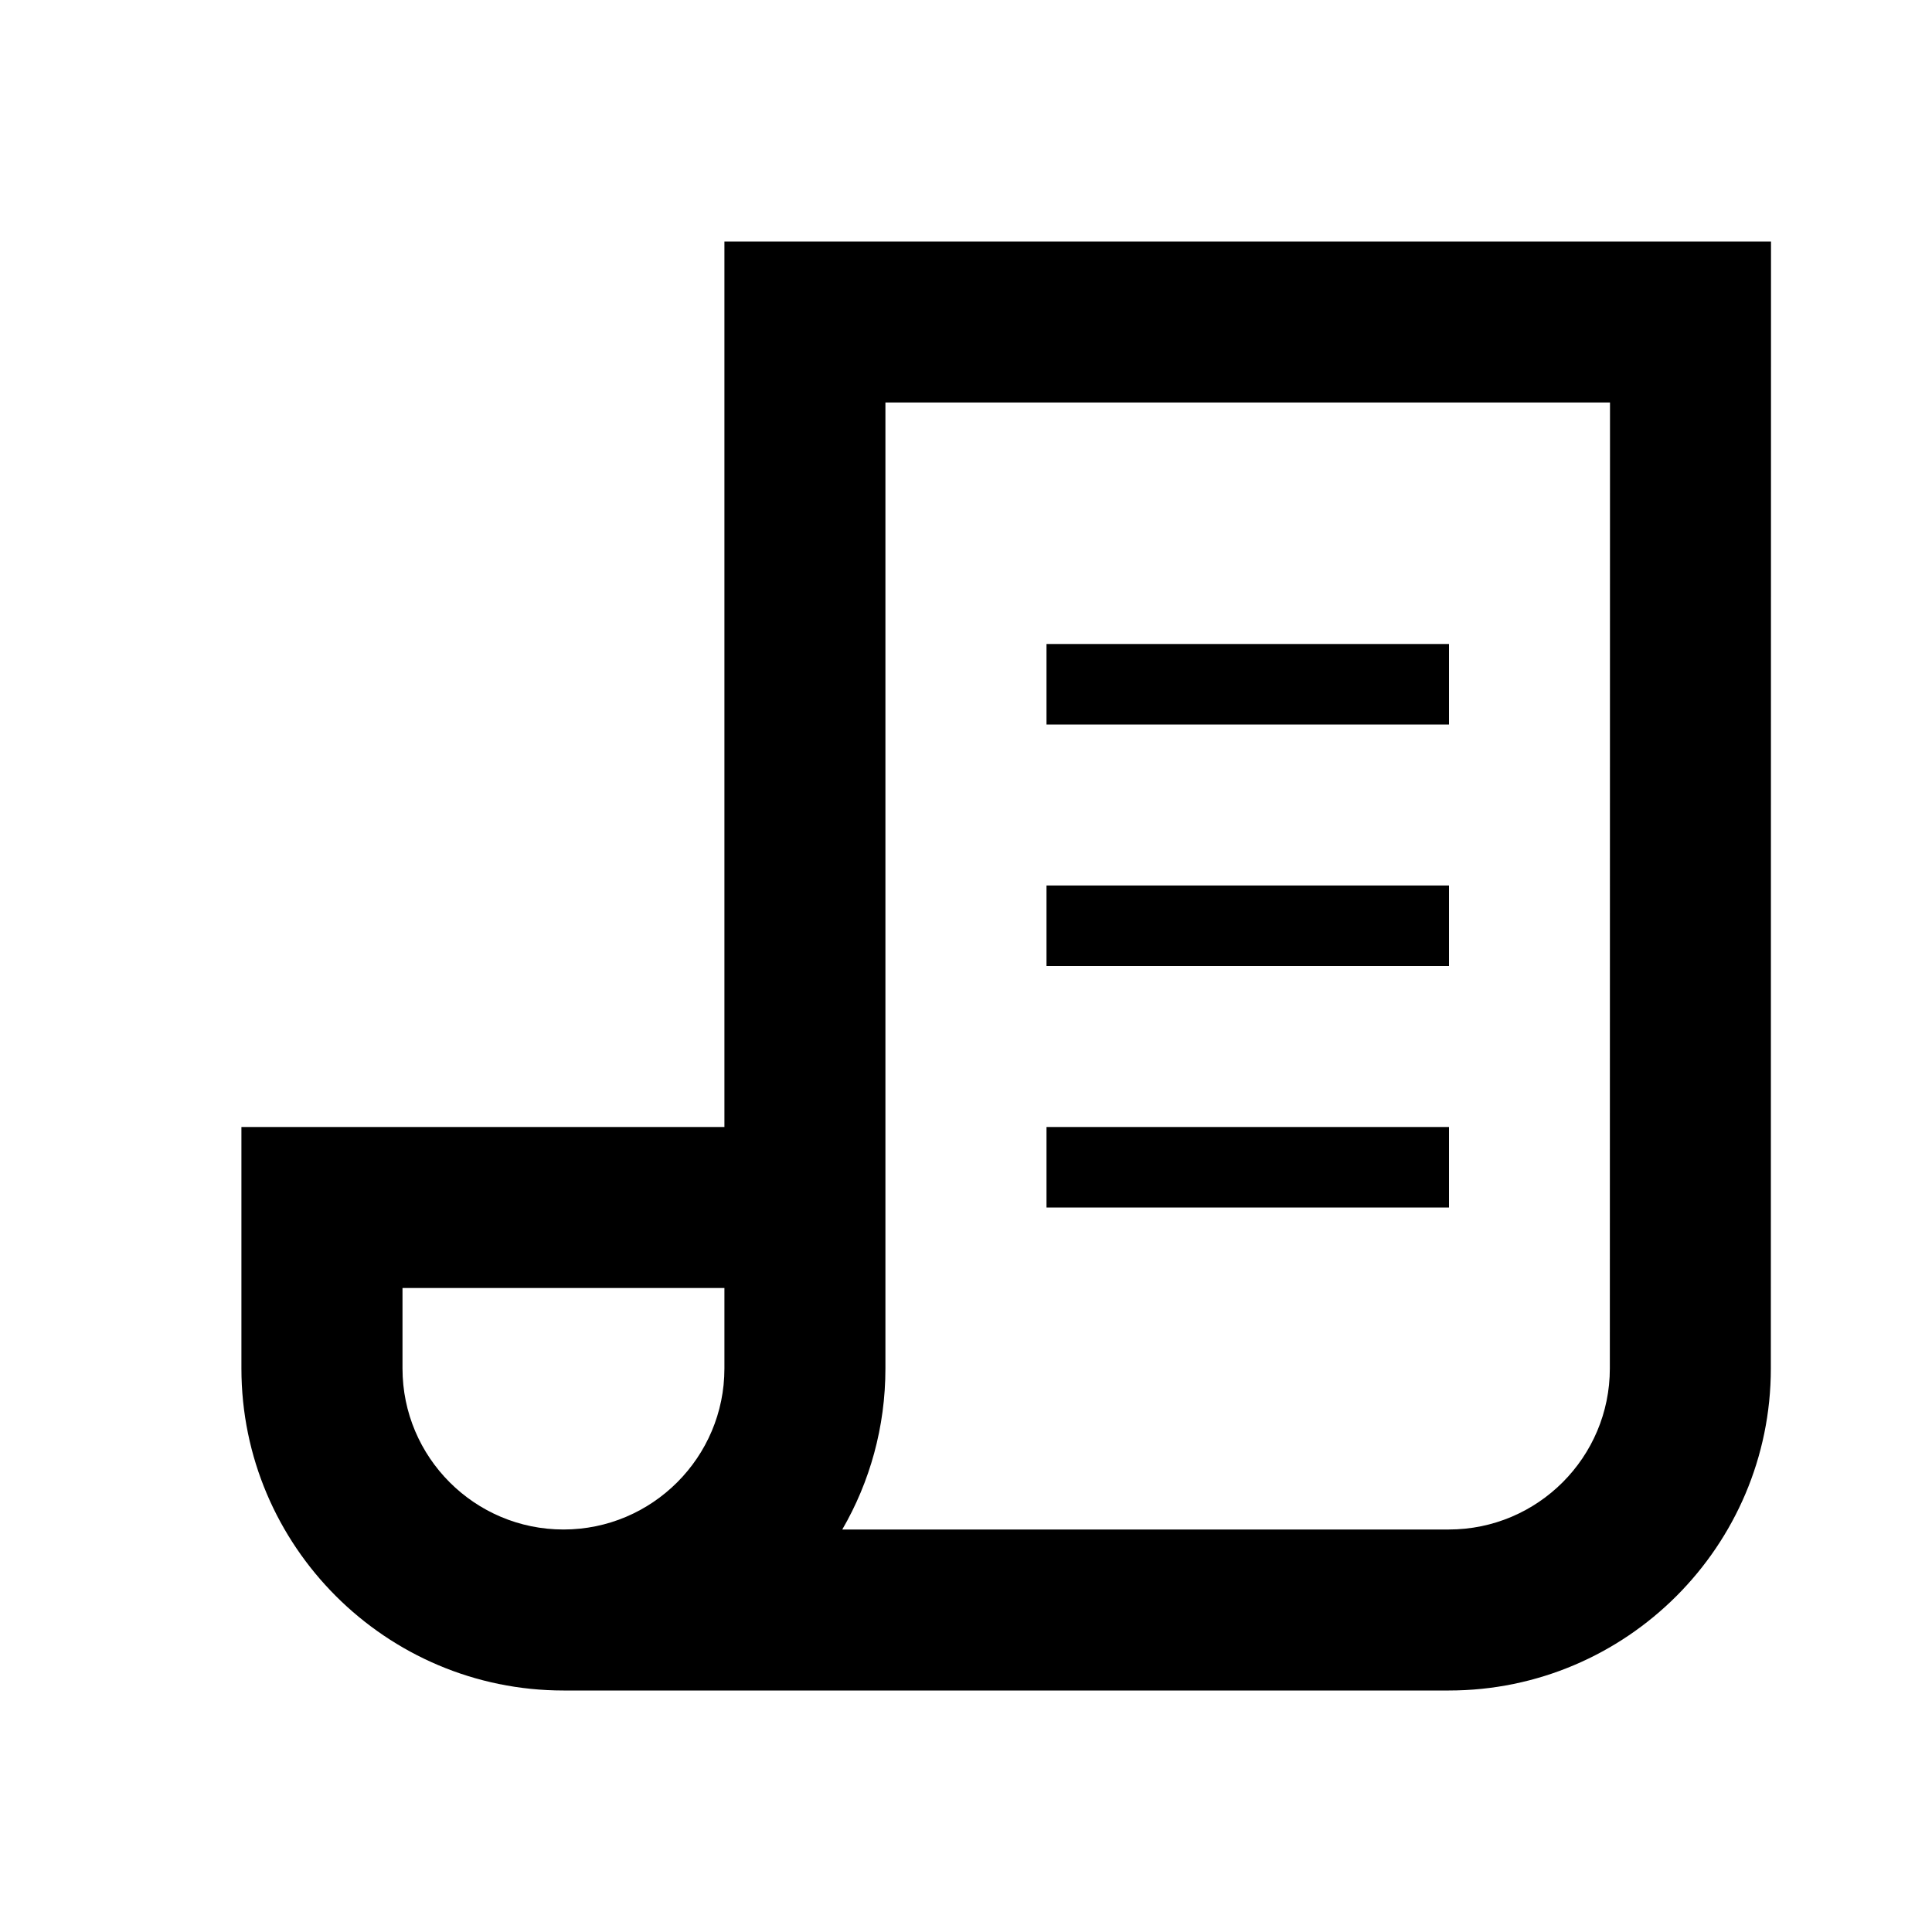
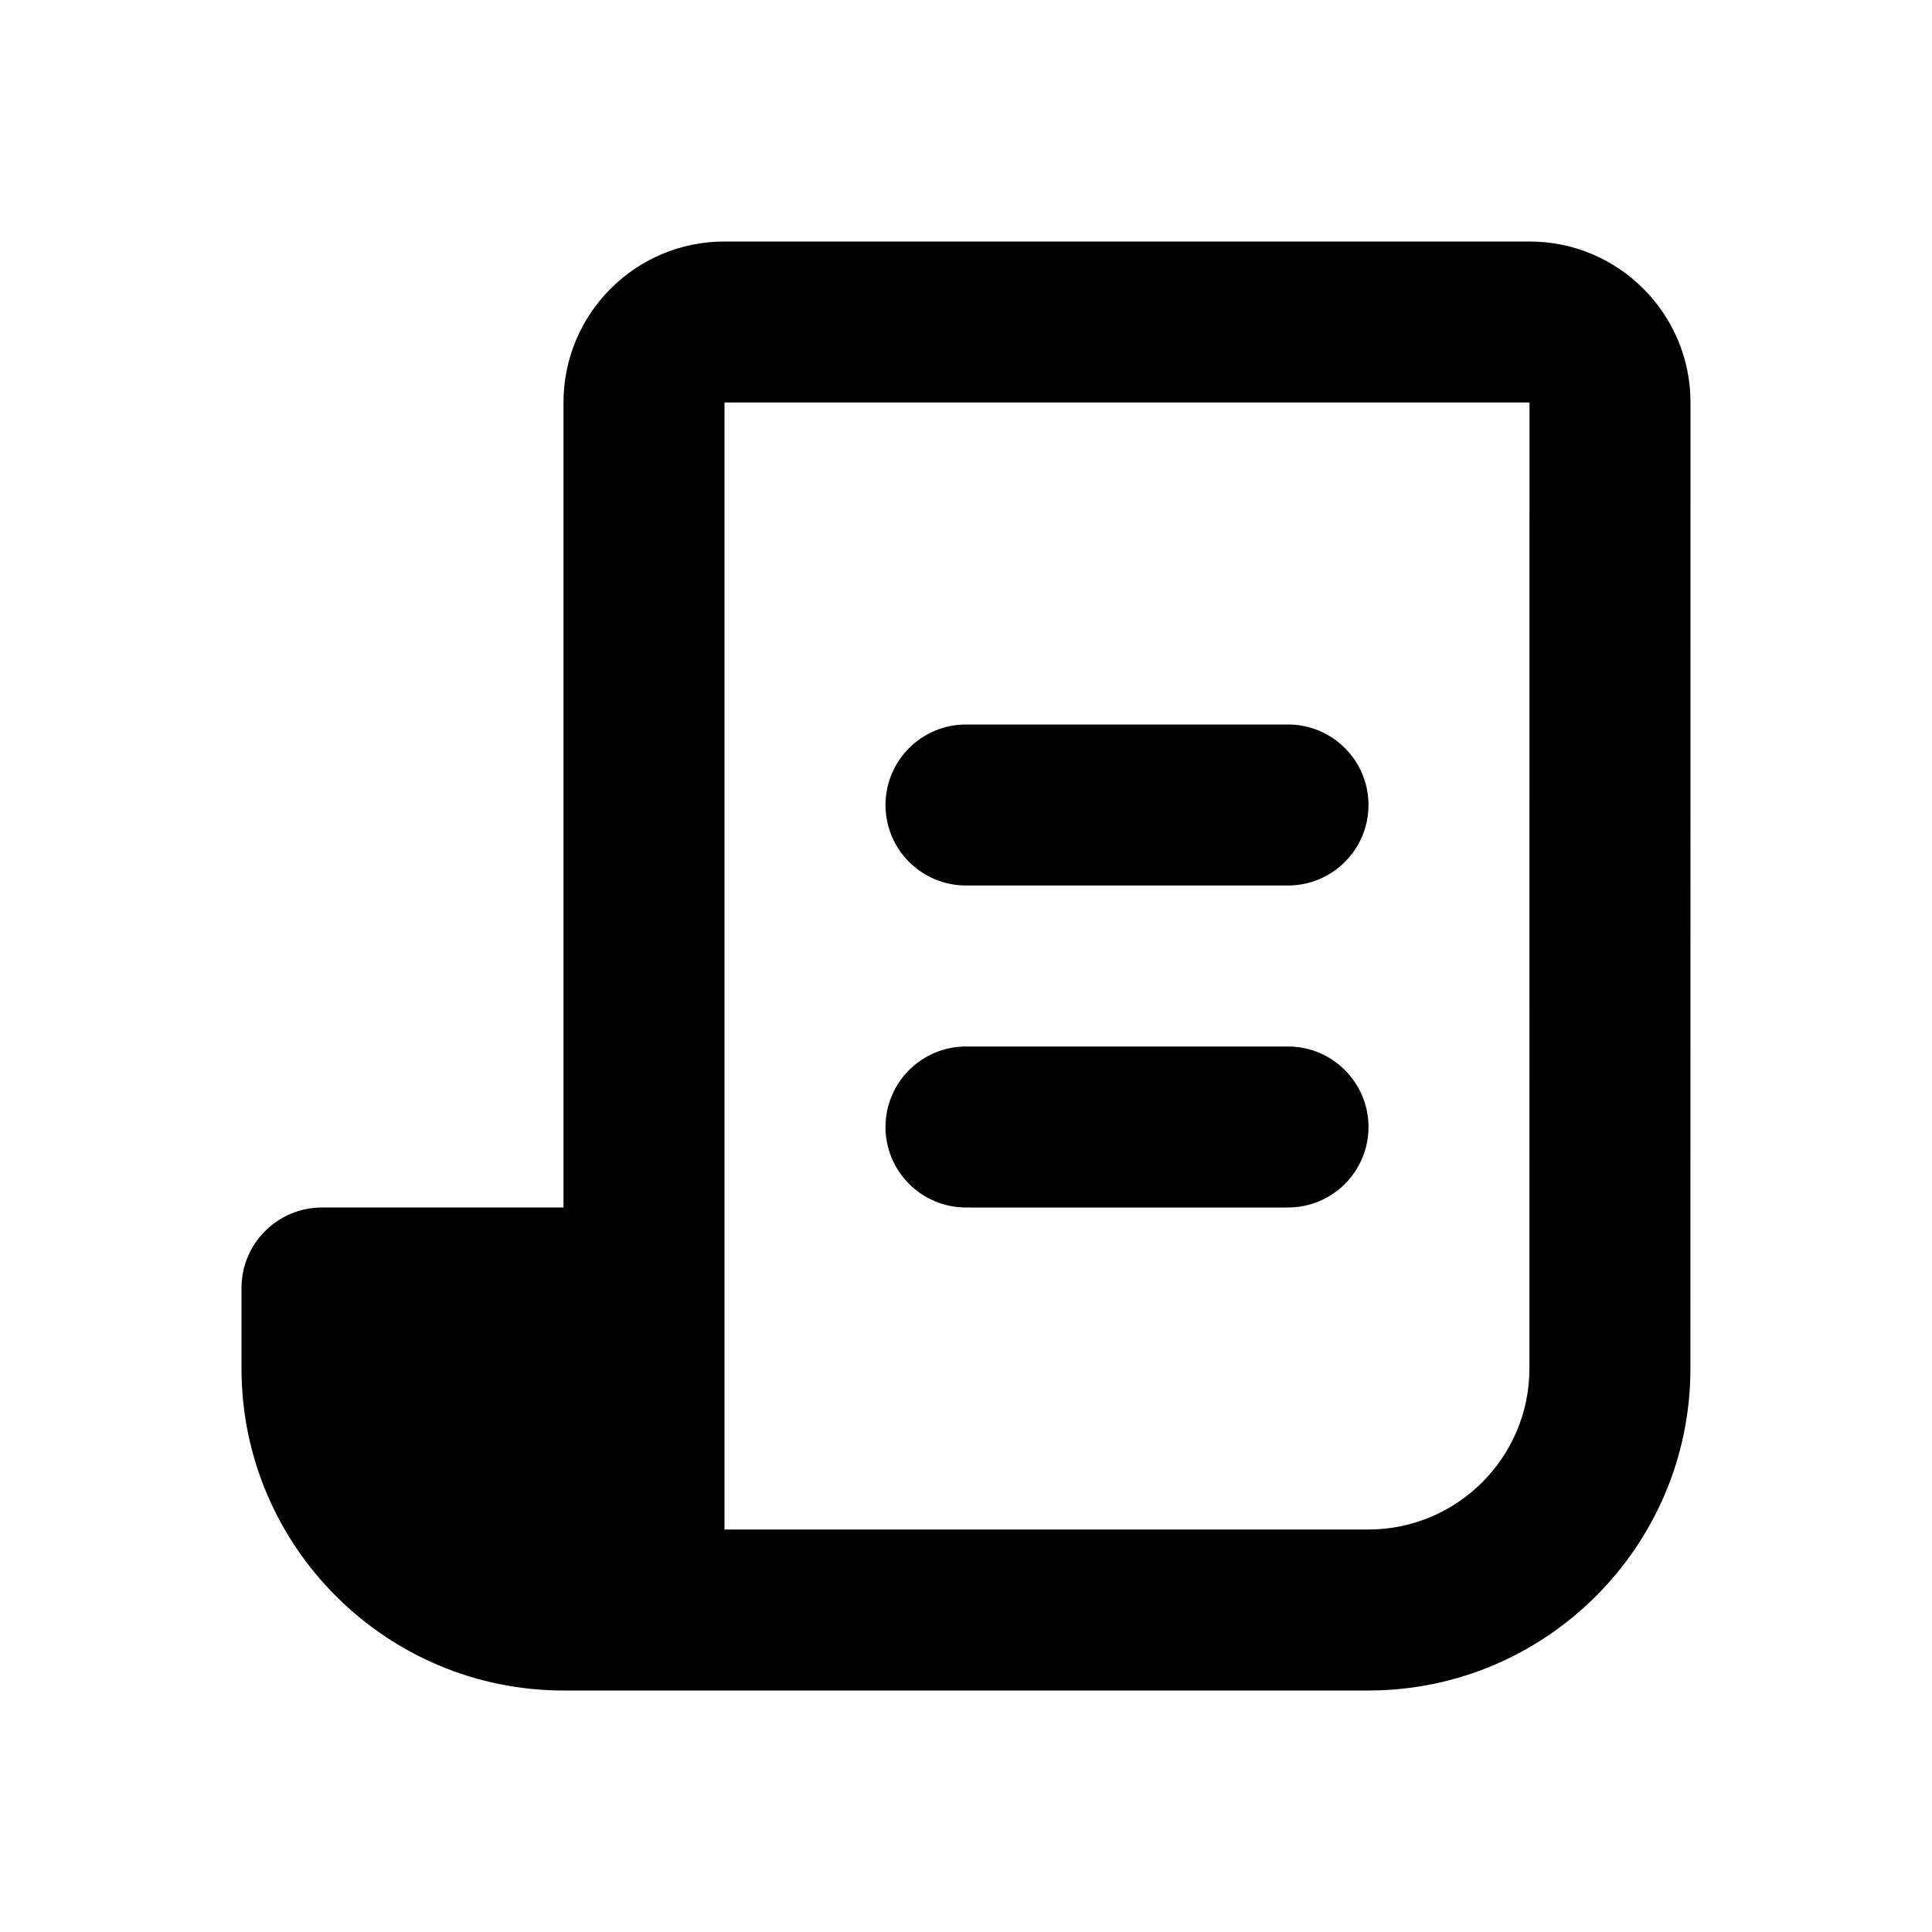
- <svg xmlns="http://www.w3.org/2000/svg" width="24px" height="24px" viewBox="0 0 24 24" version="1.1">
-   <defs />
-   <g id="Page-1" stroke="none" stroke-width="1" fill="none" fill-rule="evenodd">
-     <g id="24x24_invoice_outline" fill="#000000">
-       <path d="M8.999,3 L22,3 L21.998,17 C21.998,19.206 20.203,21 17.998,21 L7,21 C4.795,21 2.999,19.206 2.999,17 L2.999,14 L8.999,14 L8.999,3 Z M19.998,17 L20,5 L10.999,5 L10.999,17 C10.999,17.728 10.805,18.411 10.463,19 L17.998,19 C19.102,19 19.998,18.103 19.998,17 Z M13,9 L13,8 L18,8 L18,9 L13,9 Z M13,12 L13,11 L18,11 L18,12 L13,12 Z M13,15 L13,14 L18,14 L18,15 L13,15 Z M7,19 C8.102,19 8.999,18.103 8.999,17 L8.999,16 L5,16 L5,17 C5,18.103 5.896,19 7,19 Z" id="Icon" />
-     </g>
+ <svg xmlns="http://www.w3.org/2000/svg" xmlns:xlink="http://www.w3.org/1999/xlink" width="24" height="24" viewBox="0 0 24 24">
+   <defs>
+     <path id="24x24_invoice_outline-a" d="M7,5 L7,5 C7,3.896 7.895,3 9,3 L19,3 C19,3 19,3 19,3 C20.105,3 21,3.896 21,5 L21,5 L20.999,17 C20.999,19.206 19.204,21 16.999,21 L7,21 C4.795,21 3,19.206 3,17 L3,16 C3,15.448 3.448,15 4,15 L4,15 L7,15 L7,5 Z M18.999,17 L19,5 L9,5 L9,19 L16.999,19 C18.102,19 18.999,18.103 18.999,17 Z M12,9 L16,9 C16.552,9 17,9.448 17,10 C17,10.552 16.552,11 16,11 L12,11 C11.448,11 11,10.552 11,10 C11,9.448 11.448,9 12,9 Z M12,13 L16,13 C16.552,13 17,13.448 17,14 C17,14.552 16.552,15 16,15 L12,15 C11.448,15 11,14.552 11,14 C11,13.448 11.448,13 12,13 Z" />
+   </defs>
+   <g fill="none" fill-rule="evenodd">
+     <use fill="#000" xlink:href="#24x24_invoice_outline-a" />
  </g>
</svg>
